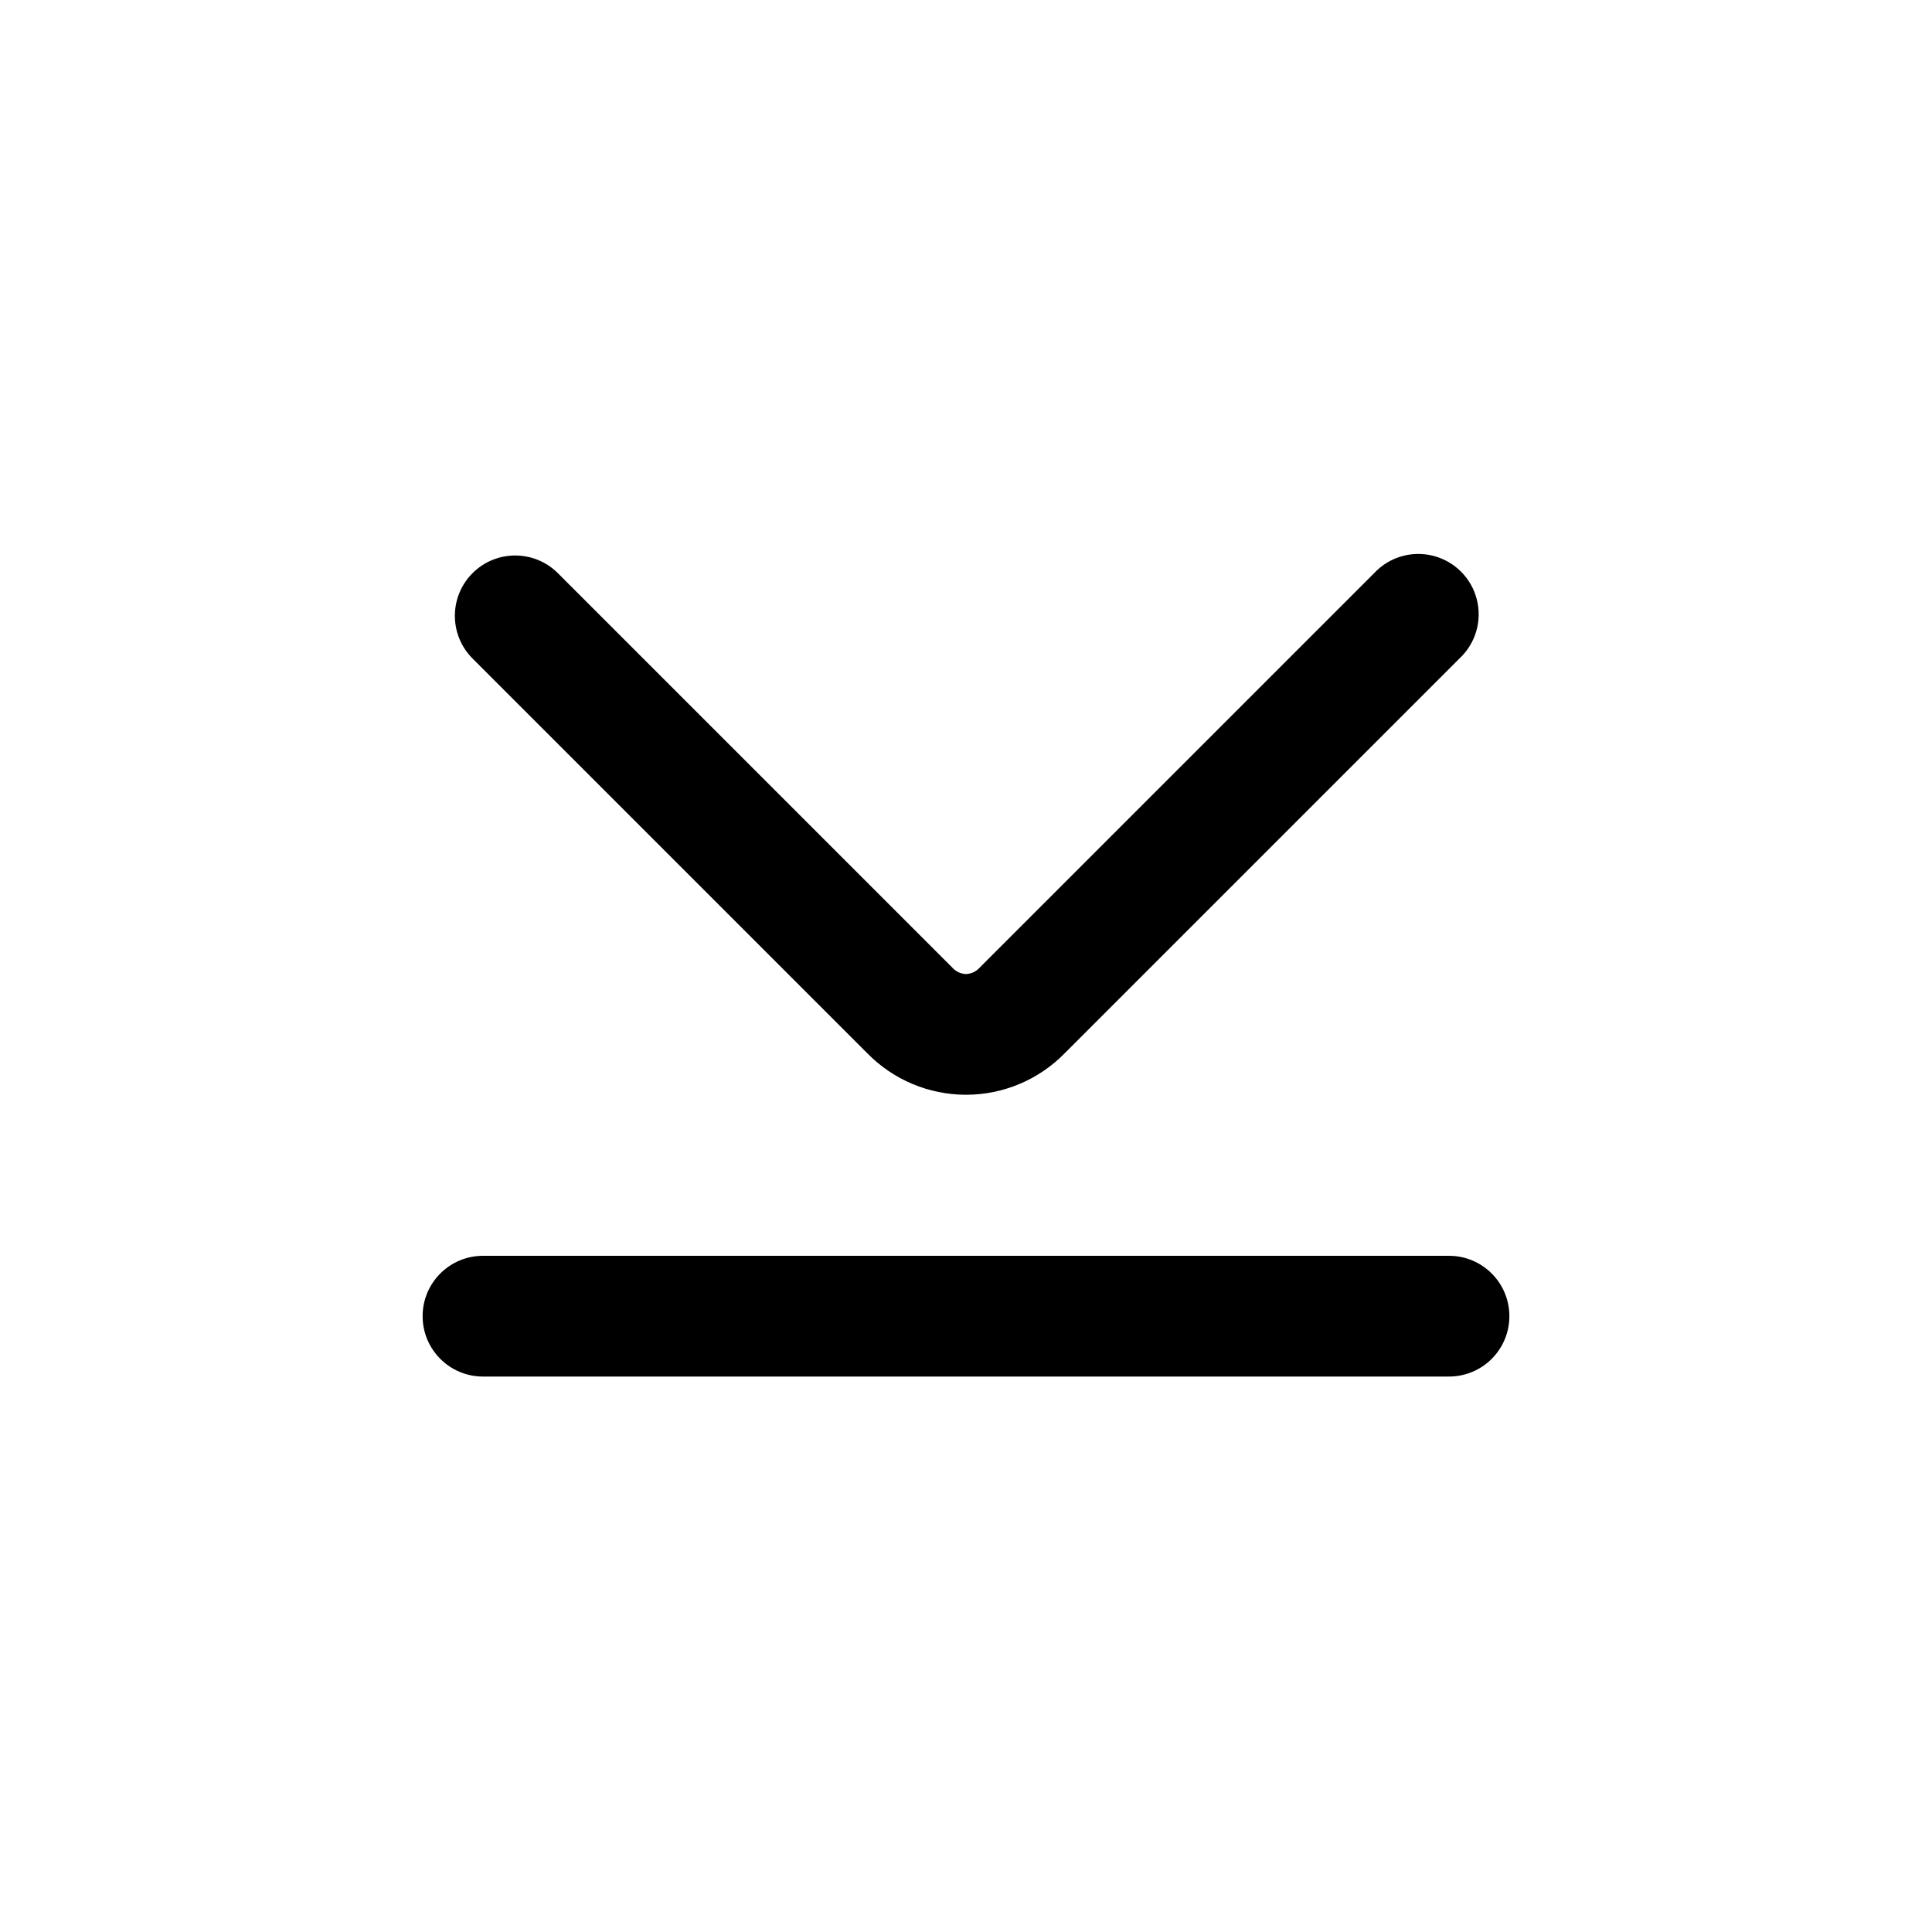
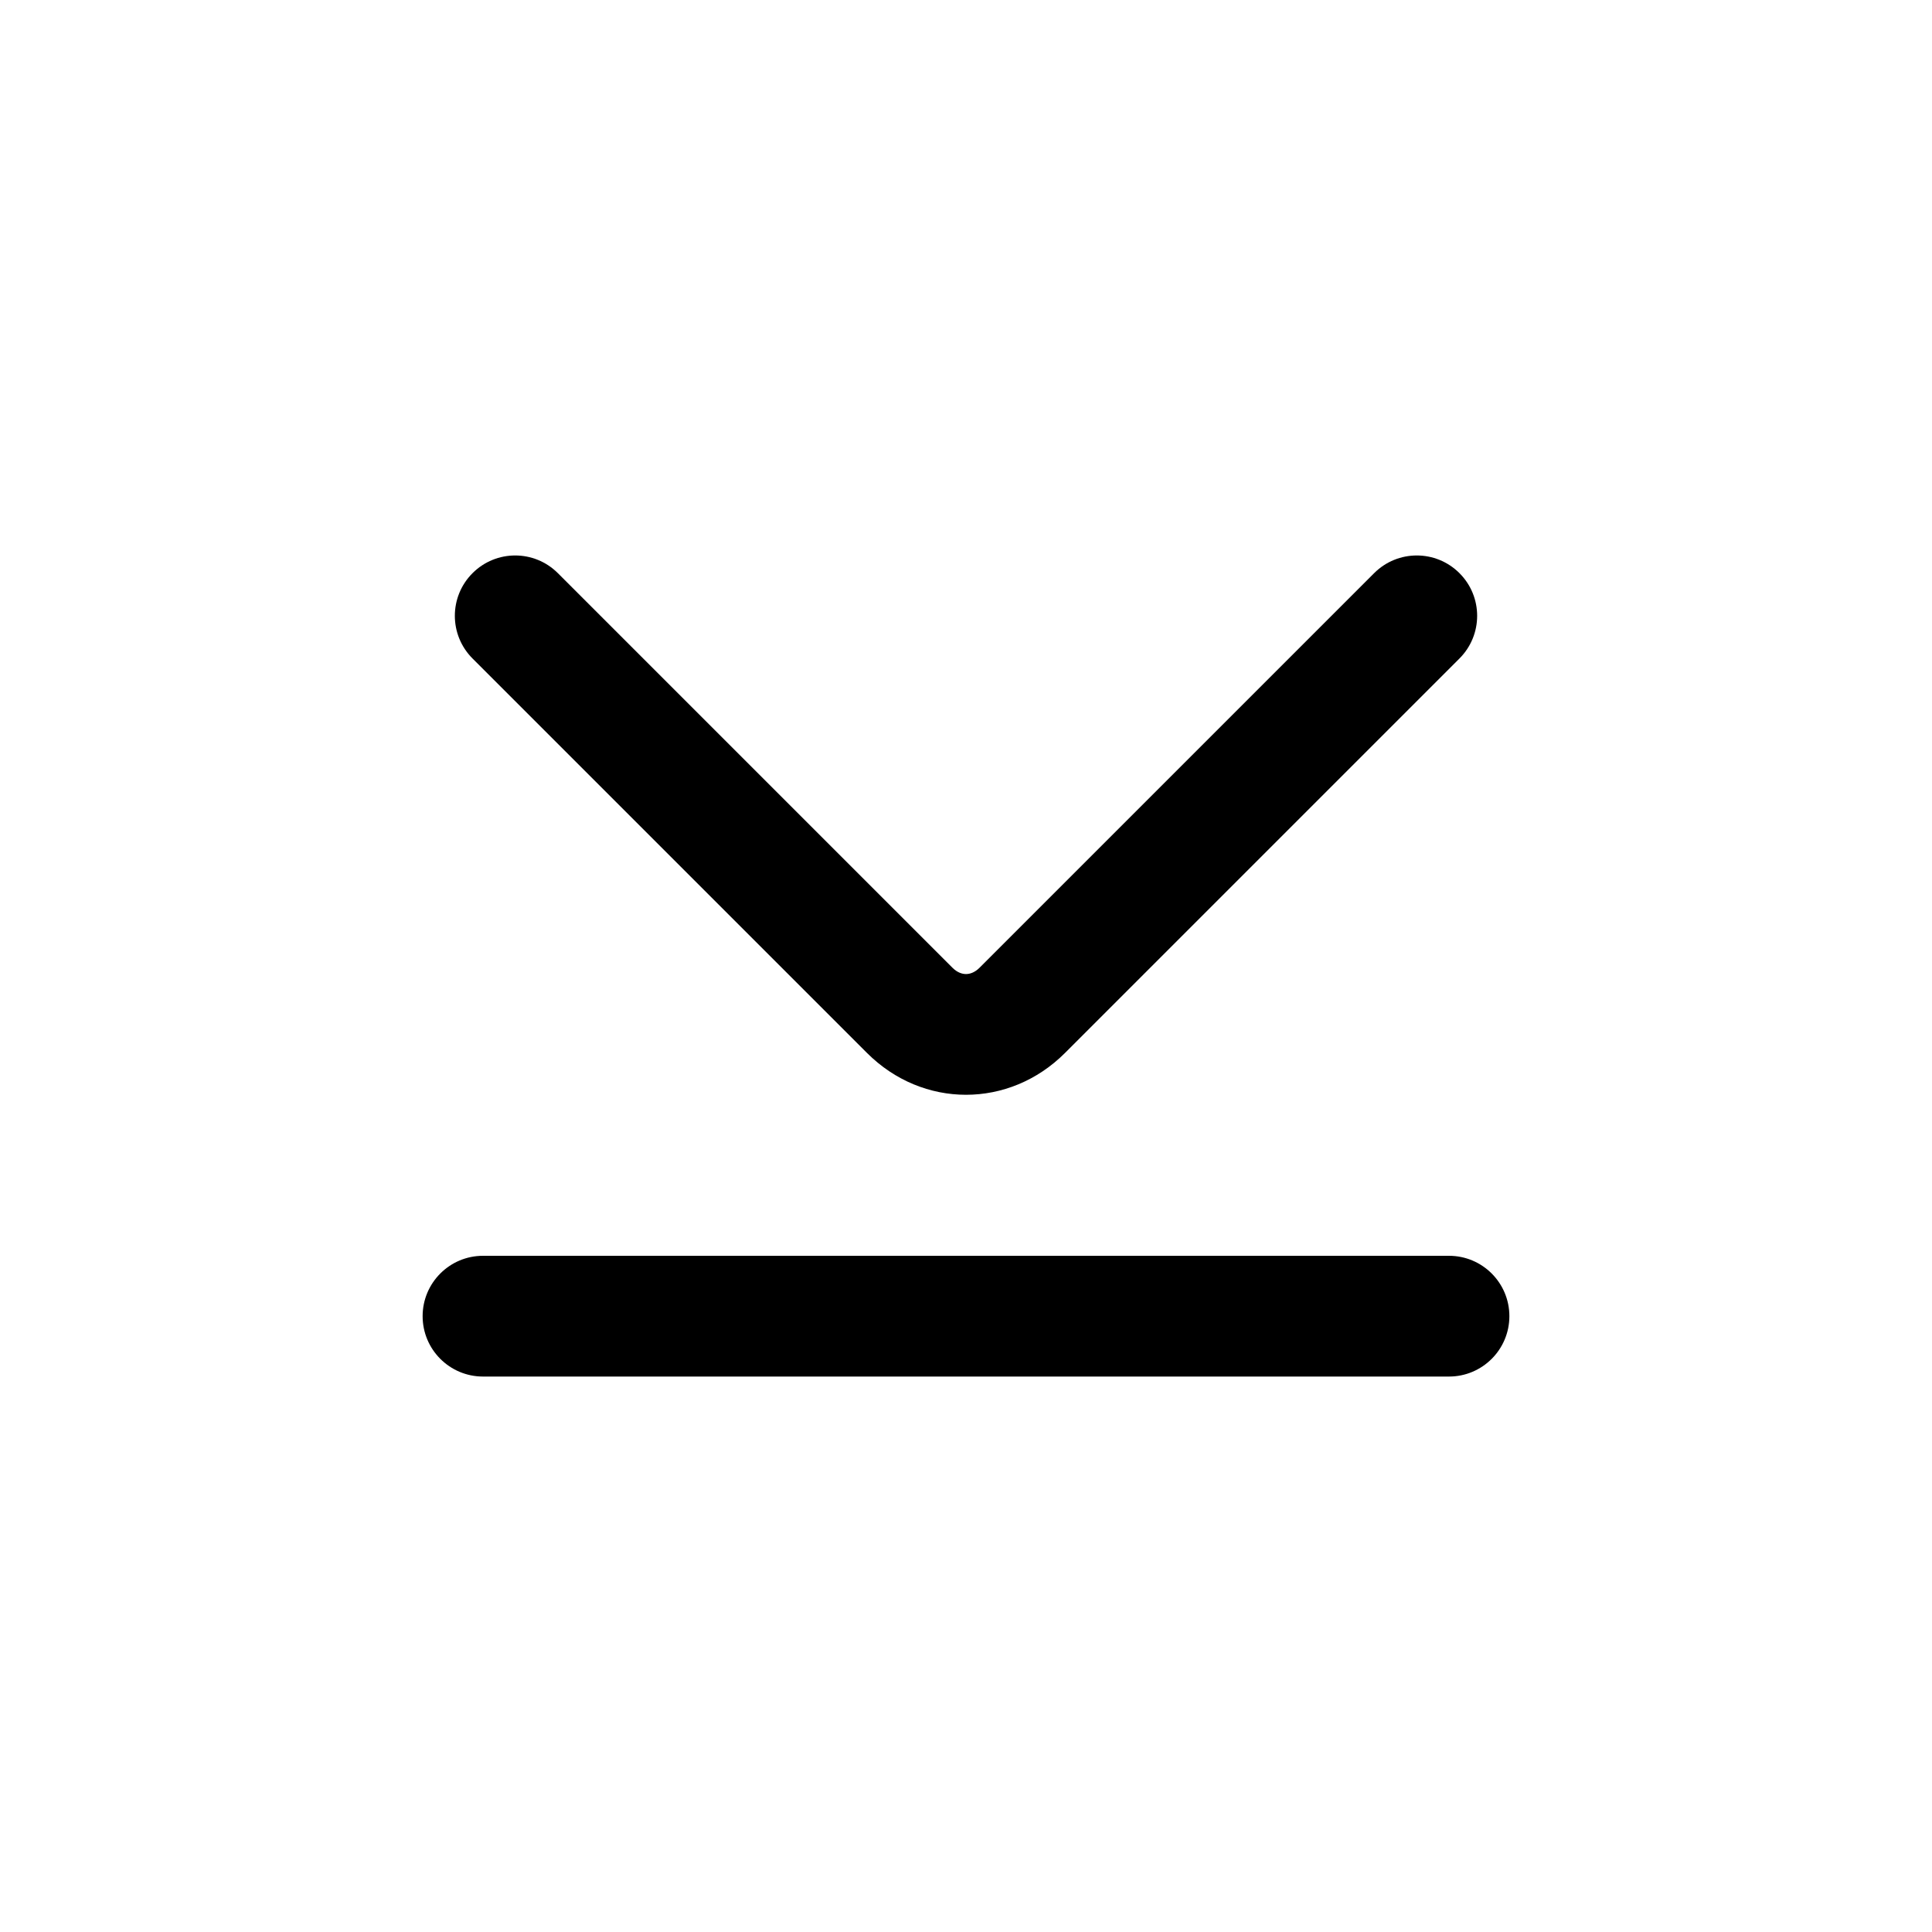
- <svg xmlns="http://www.w3.org/2000/svg" fill="none" viewBox="0 0 24 24">
-   <path fill="#000" fill-rule="evenodd" d="M5.87 7.12a.75.75 0 0 1 1.06 0l4.9 4.9-.53.53.53-.53a.24.24 0 0 0 .17.08.24.24 0 0 0 .17-.08l.53.53-.53-.53 4.9-4.9a.75.75 0 1 1 1.06 1.06l-4.9 4.9a1.716 1.716 0 0 1-2.46 0l-4.9-4.9a.75.75 0 0 1 0-1.06Zm-.62 9.23A.75.75 0 0 1 6 15.6h12a.75.75 0 0 1 0 1.5H6a.75.75 0 0 1-.75-.75Z" clip-rule="evenodd" />
+ <svg xmlns="http://www.w3.org/2000/svg" width="24" height="24" viewBox="0 0 24 24" fill="none">
+   <path fill-rule="evenodd" clip-rule="evenodd" d="M5.87 7.12C6.163 6.827 6.637 6.827 6.93 7.12L11.83 12.02L11.3 12.55L11.83 12.02C11.894 12.084 11.955 12.1 12 12.1C12.045 12.1 12.106 12.084 12.17 12.02L12.7 12.55L12.17 12.02L17.07 7.12C17.363 6.827 17.837 6.827 18.13 7.12C18.423 7.413 18.423 7.887 18.13 8.18L13.23 13.08C12.537 13.773 11.463 13.773 10.77 13.08L5.87 8.18C5.577 7.887 5.577 7.413 5.87 7.12Z" fill="black" />
+   <path fill-rule="evenodd" clip-rule="evenodd" d="M5.25 16.35C5.25 15.936 5.586 15.6 6 15.6L18 15.6C18.414 15.6 18.75 15.936 18.75 16.35C18.75 16.764 18.414 17.1 18 17.1L6 17.1C5.586 17.1 5.25 16.764 5.25 16.35Z" fill="black" />
</svg>
